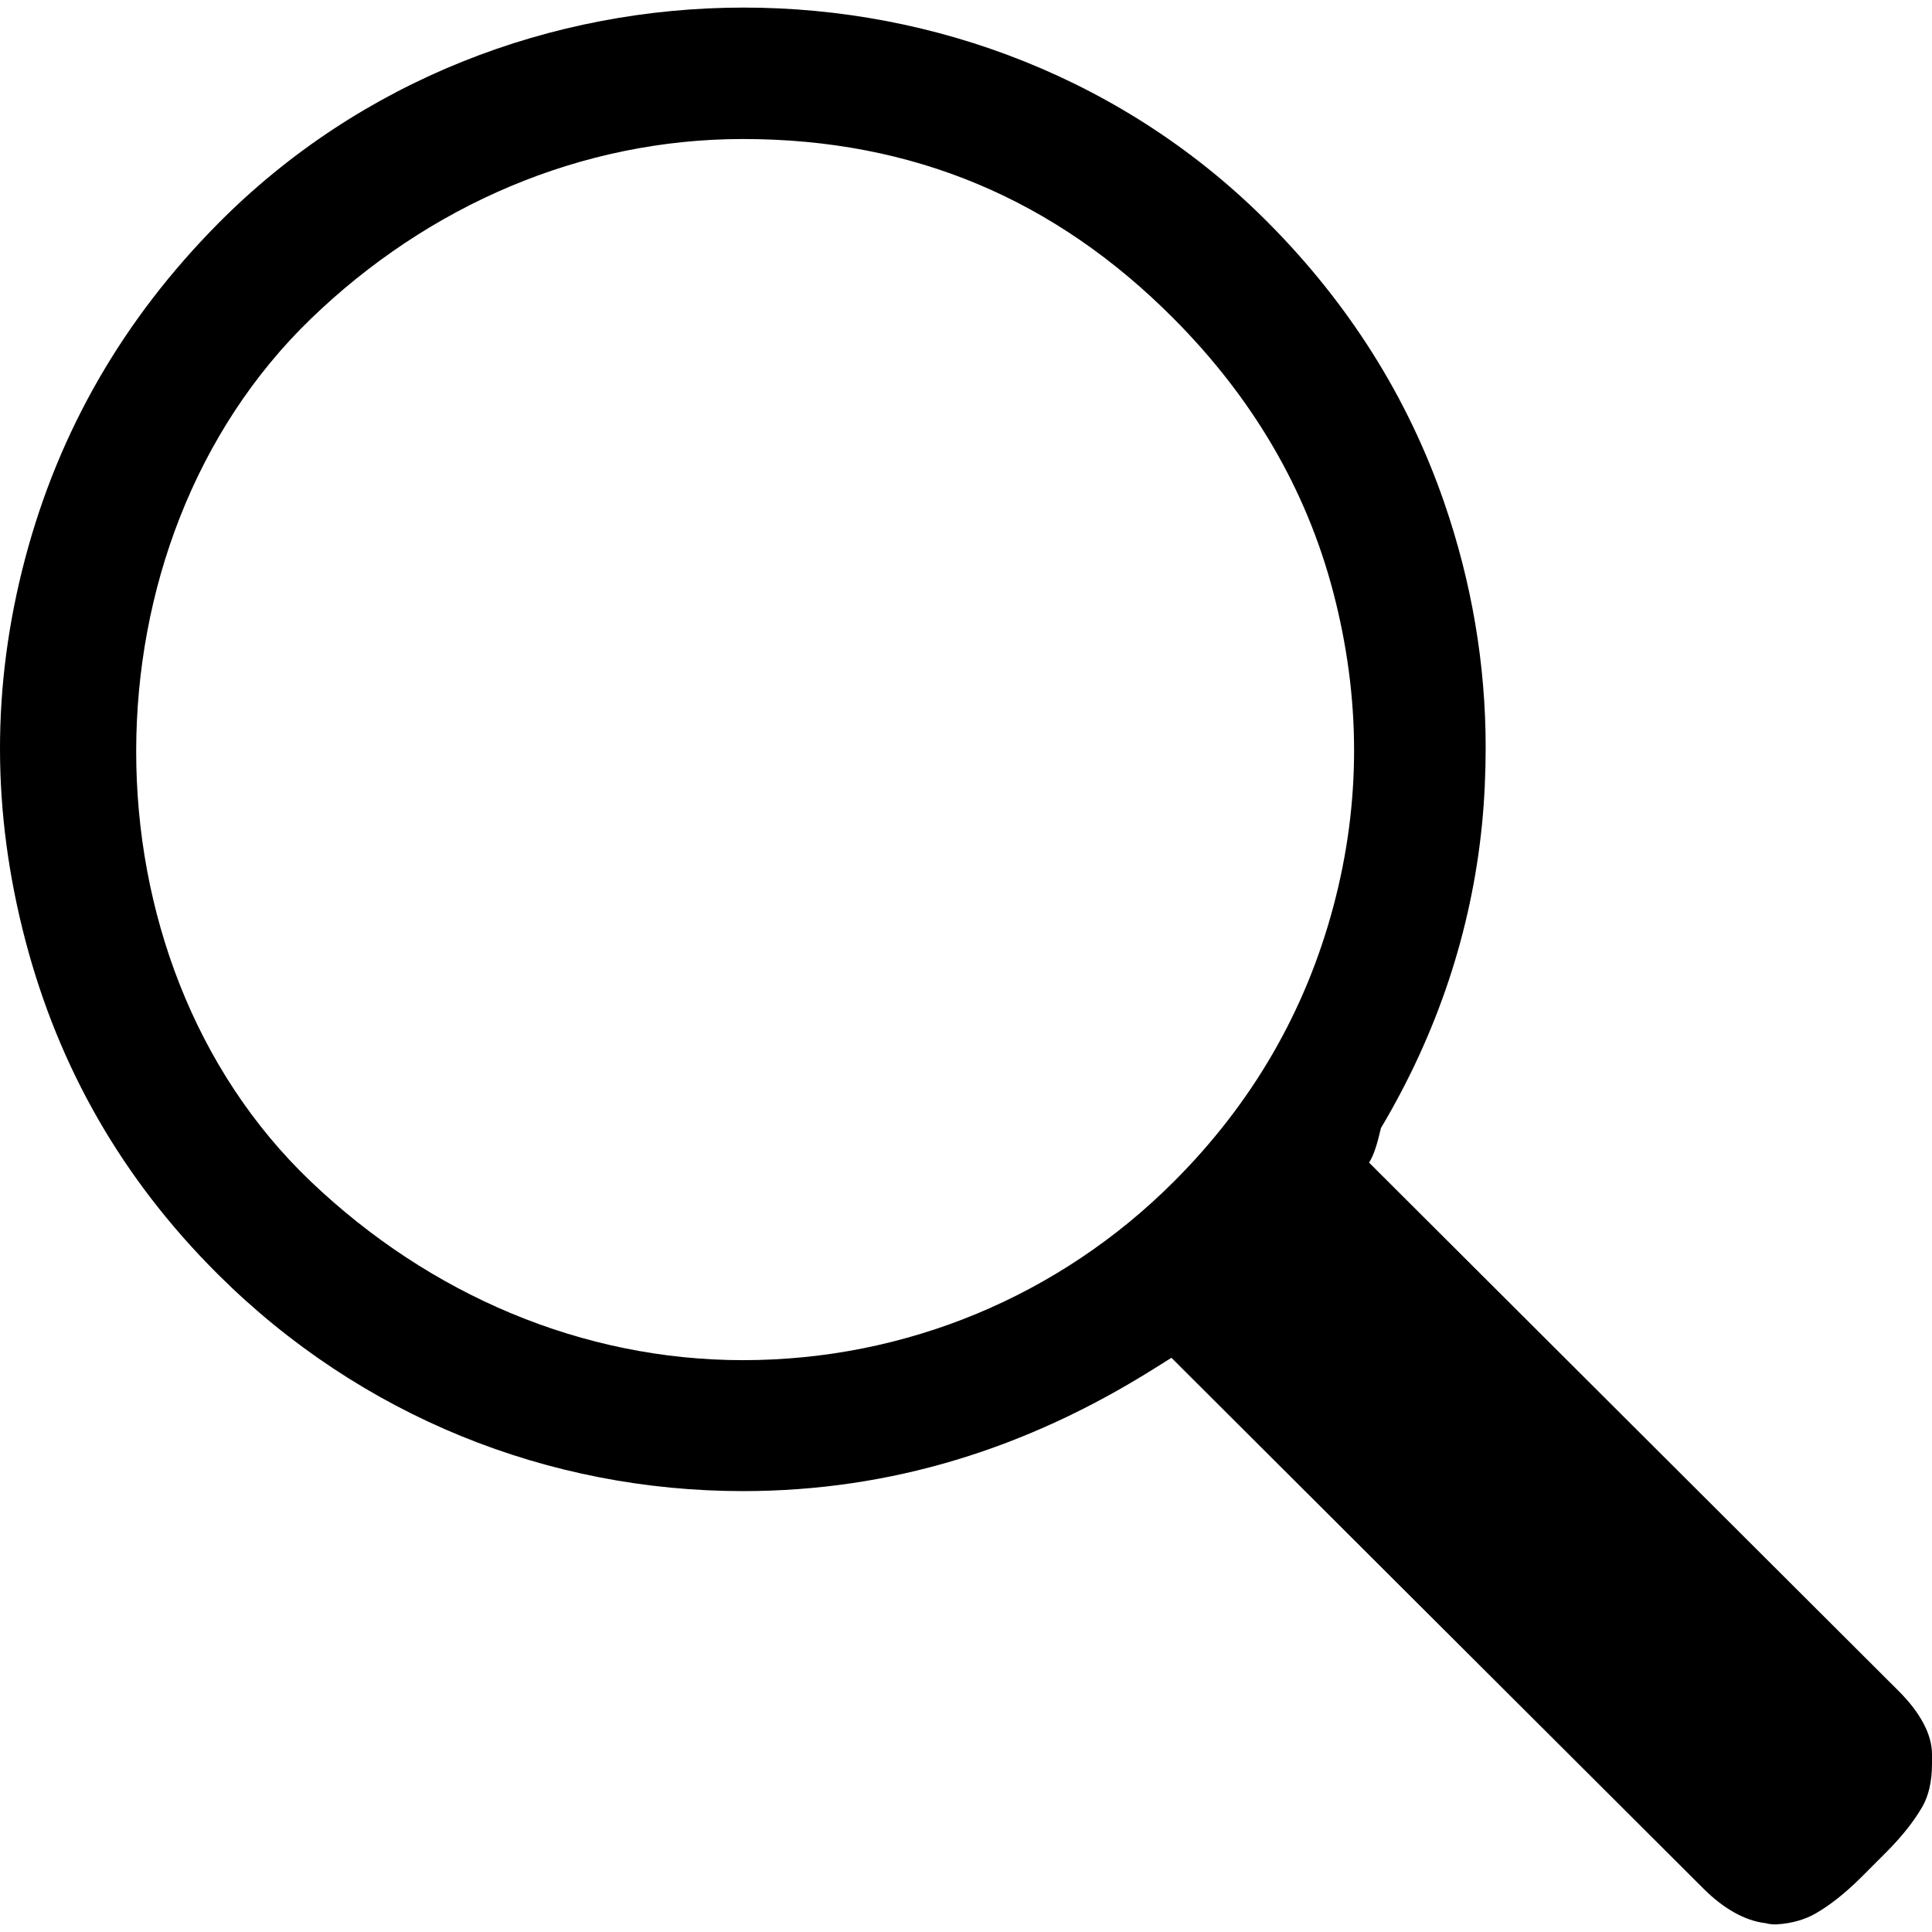
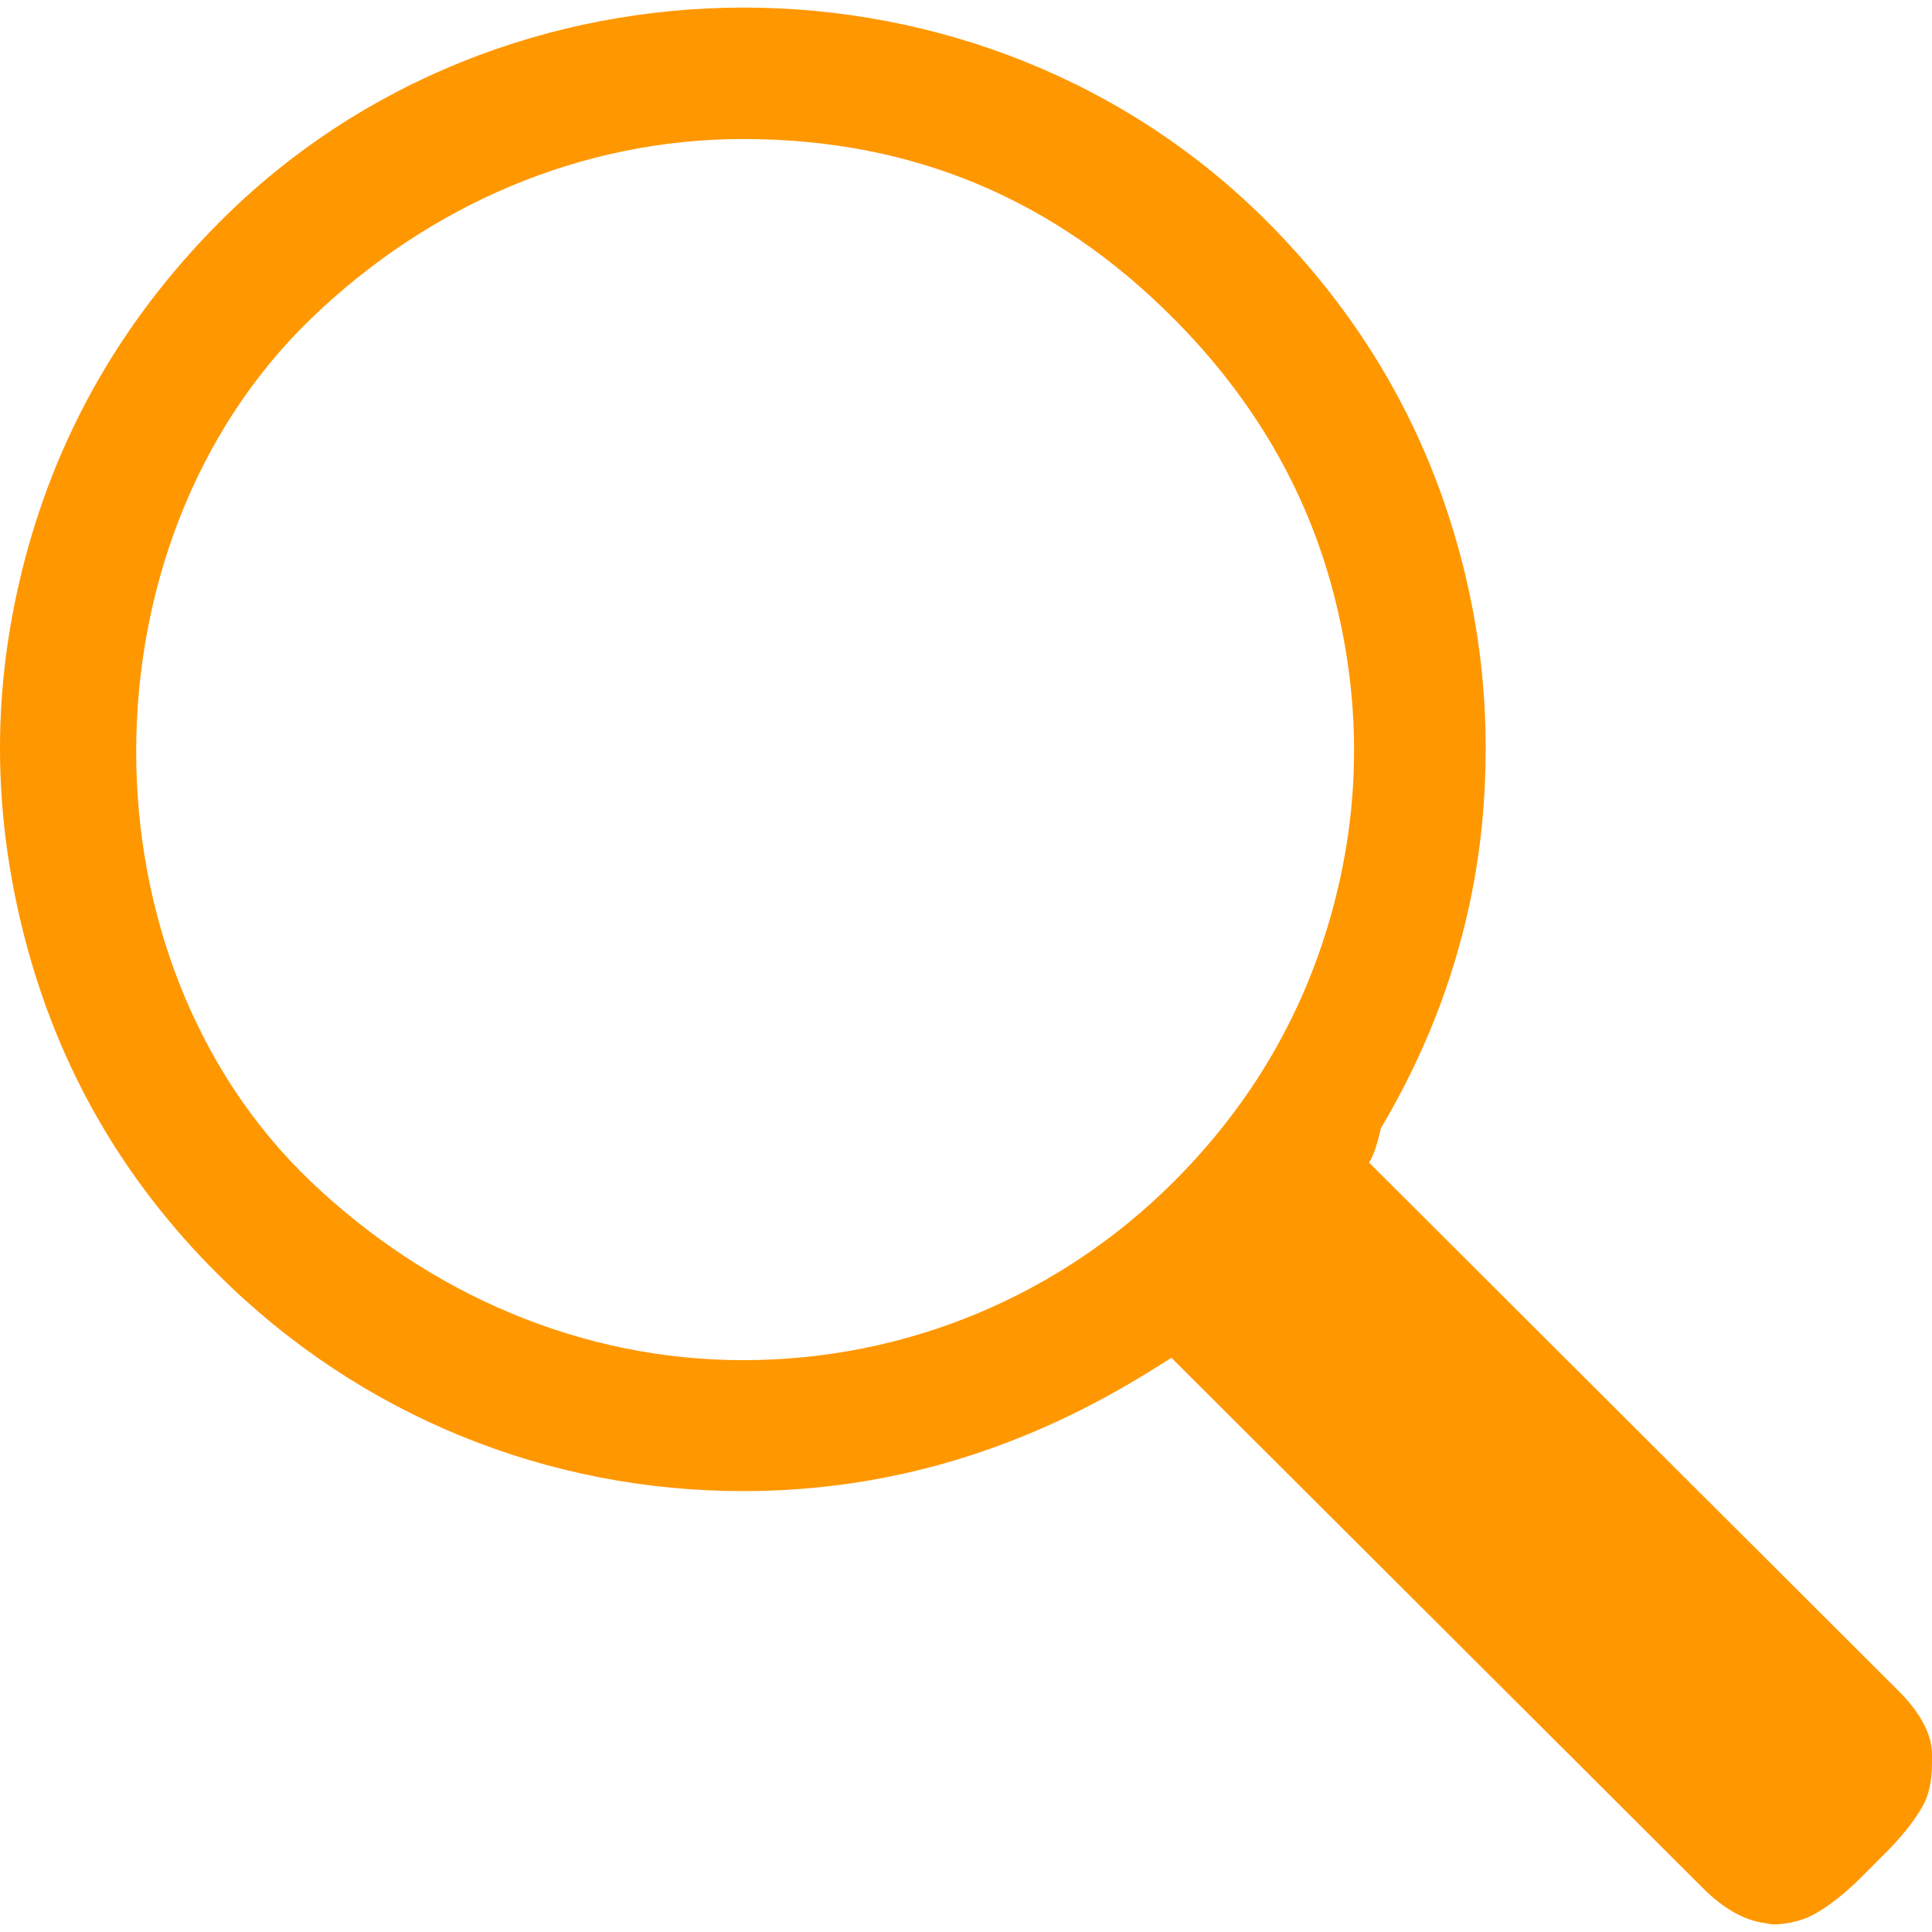
<svg xmlns="http://www.w3.org/2000/svg" version="1.1" id="Capa_1" x="0px" y="0px" width="611.997px" height="611.998px" viewBox="0 0 611.997 611.998" style="enable-background:new 0 0 611.997 611.998;" xml:space="preserve">
  <g>
-     <path d="M601.444,535.668L433.671,368.273c1.504-2.26,2.639-6.032,3.765-10.931c17.719-29.784,28.682-62.206,32.052-96.518   c0.772-7.915,1.126-16.215,1.126-24.129c0-26.012-4.343-52.088-13.19-77.666c-11.51-33.243-30.098-62.648-55.426-88.226   c-90.422-91.306-242.656-91.097-332.909,0c-30.018,30.307-50.391,65.633-61.08,105.945c-10.802,40.755-10.553,80.682,0,121.026   c10.561,40.344,30.652,75.67,61.08,105.944c45.355,45.131,104.811,68.617,166.269,68.617c47.125,0,89.964-13.625,129.688-38.455   l6.033-3.772L539.608,598.26c6.418,6.403,13.199,10.184,19.609,10.932c1.504,0.378,2.638,0.45,3.764,0.378   c4.537-0.298,8.695-1.464,12.065-3.395c4.552-2.598,9.427-6.41,14.711-11.687l7.536-7.545c5.276-5.276,9.089-10.158,11.688-14.703   c1.93-3.37,3.016-7.914,3.016-13.577v-3.016C611.997,549.238,608.048,542.264,601.444,535.668z M422.354,287.214   c-8.848,33.129-25.634,62.206-50.52,87.091c-36.194,36.194-84.832,56.552-136.478,56.552c-50.897,0-99.221-20.687-136.863-56.552   c-73.957-70.458-73.651-202.189,0-273.34c37.2-35.929,85.588-56.93,136.863-56.93c53.914,0,98.892,19.111,136.478,56.93   c24.62,24.773,41.849,53.536,50.52,86.714C431.024,220.857,431.226,253.988,422.354,287.214z" />
+     <path d="M601.444,535.668L433.671,368.273c1.504-2.26,2.639-6.032,3.765-10.931c17.719-29.784,28.682-62.206,32.052-96.518   c0.772-7.915,1.126-16.215,1.126-24.129c0-26.012-4.343-52.088-13.19-77.666c-11.51-33.243-30.098-62.648-55.426-88.226   c-90.422-91.306-242.656-91.097-332.909,0c-30.018,30.307-50.391,65.633-61.08,105.945c-10.802,40.755-10.553,80.682,0,121.026   c10.561,40.344,30.652,75.67,61.08,105.944c45.355,45.131,104.811,68.617,166.269,68.617c47.125,0,89.964-13.625,129.688-38.455   l6.033-3.772L539.608,598.26c6.418,6.403,13.199,10.184,19.609,10.932c1.504,0.378,2.638,0.45,3.764,0.378   c4.537-0.298,8.695-1.464,12.065-3.395c4.552-2.598,9.427-6.41,14.711-11.687l7.536-7.545c5.276-5.276,9.089-10.158,11.688-14.703   c1.93-3.37,3.016-7.914,3.016-13.577v-3.016C611.997,549.238,608.048,542.264,601.444,535.668z M422.354,287.214   c-8.848,33.129-25.634,62.206-50.52,87.091c-36.194,36.194-84.832,56.552-136.478,56.552c-50.897,0-99.221-20.687-136.863-56.552   c-73.957-70.458-73.651-202.189,0-273.34c37.2-35.929,85.588-56.93,136.863-56.93c53.914,0,98.892,19.111,136.478,56.93   c24.62,24.773,41.849,53.536,50.52,86.714C431.024,220.857,431.226,253.988,422.354,287.214z" fill="rgb(255, 151, 0)" />
  </g>
  <g>
</g>
  <g>
</g>
  <g>
</g>
  <g>
</g>
  <g>
</g>
  <g>
</g>
  <g>
</g>
  <g>
</g>
  <g>
</g>
  <g>
</g>
  <g>
</g>
  <g>
</g>
  <g>
</g>
  <g>
</g>
  <g>
</g>
</svg>
